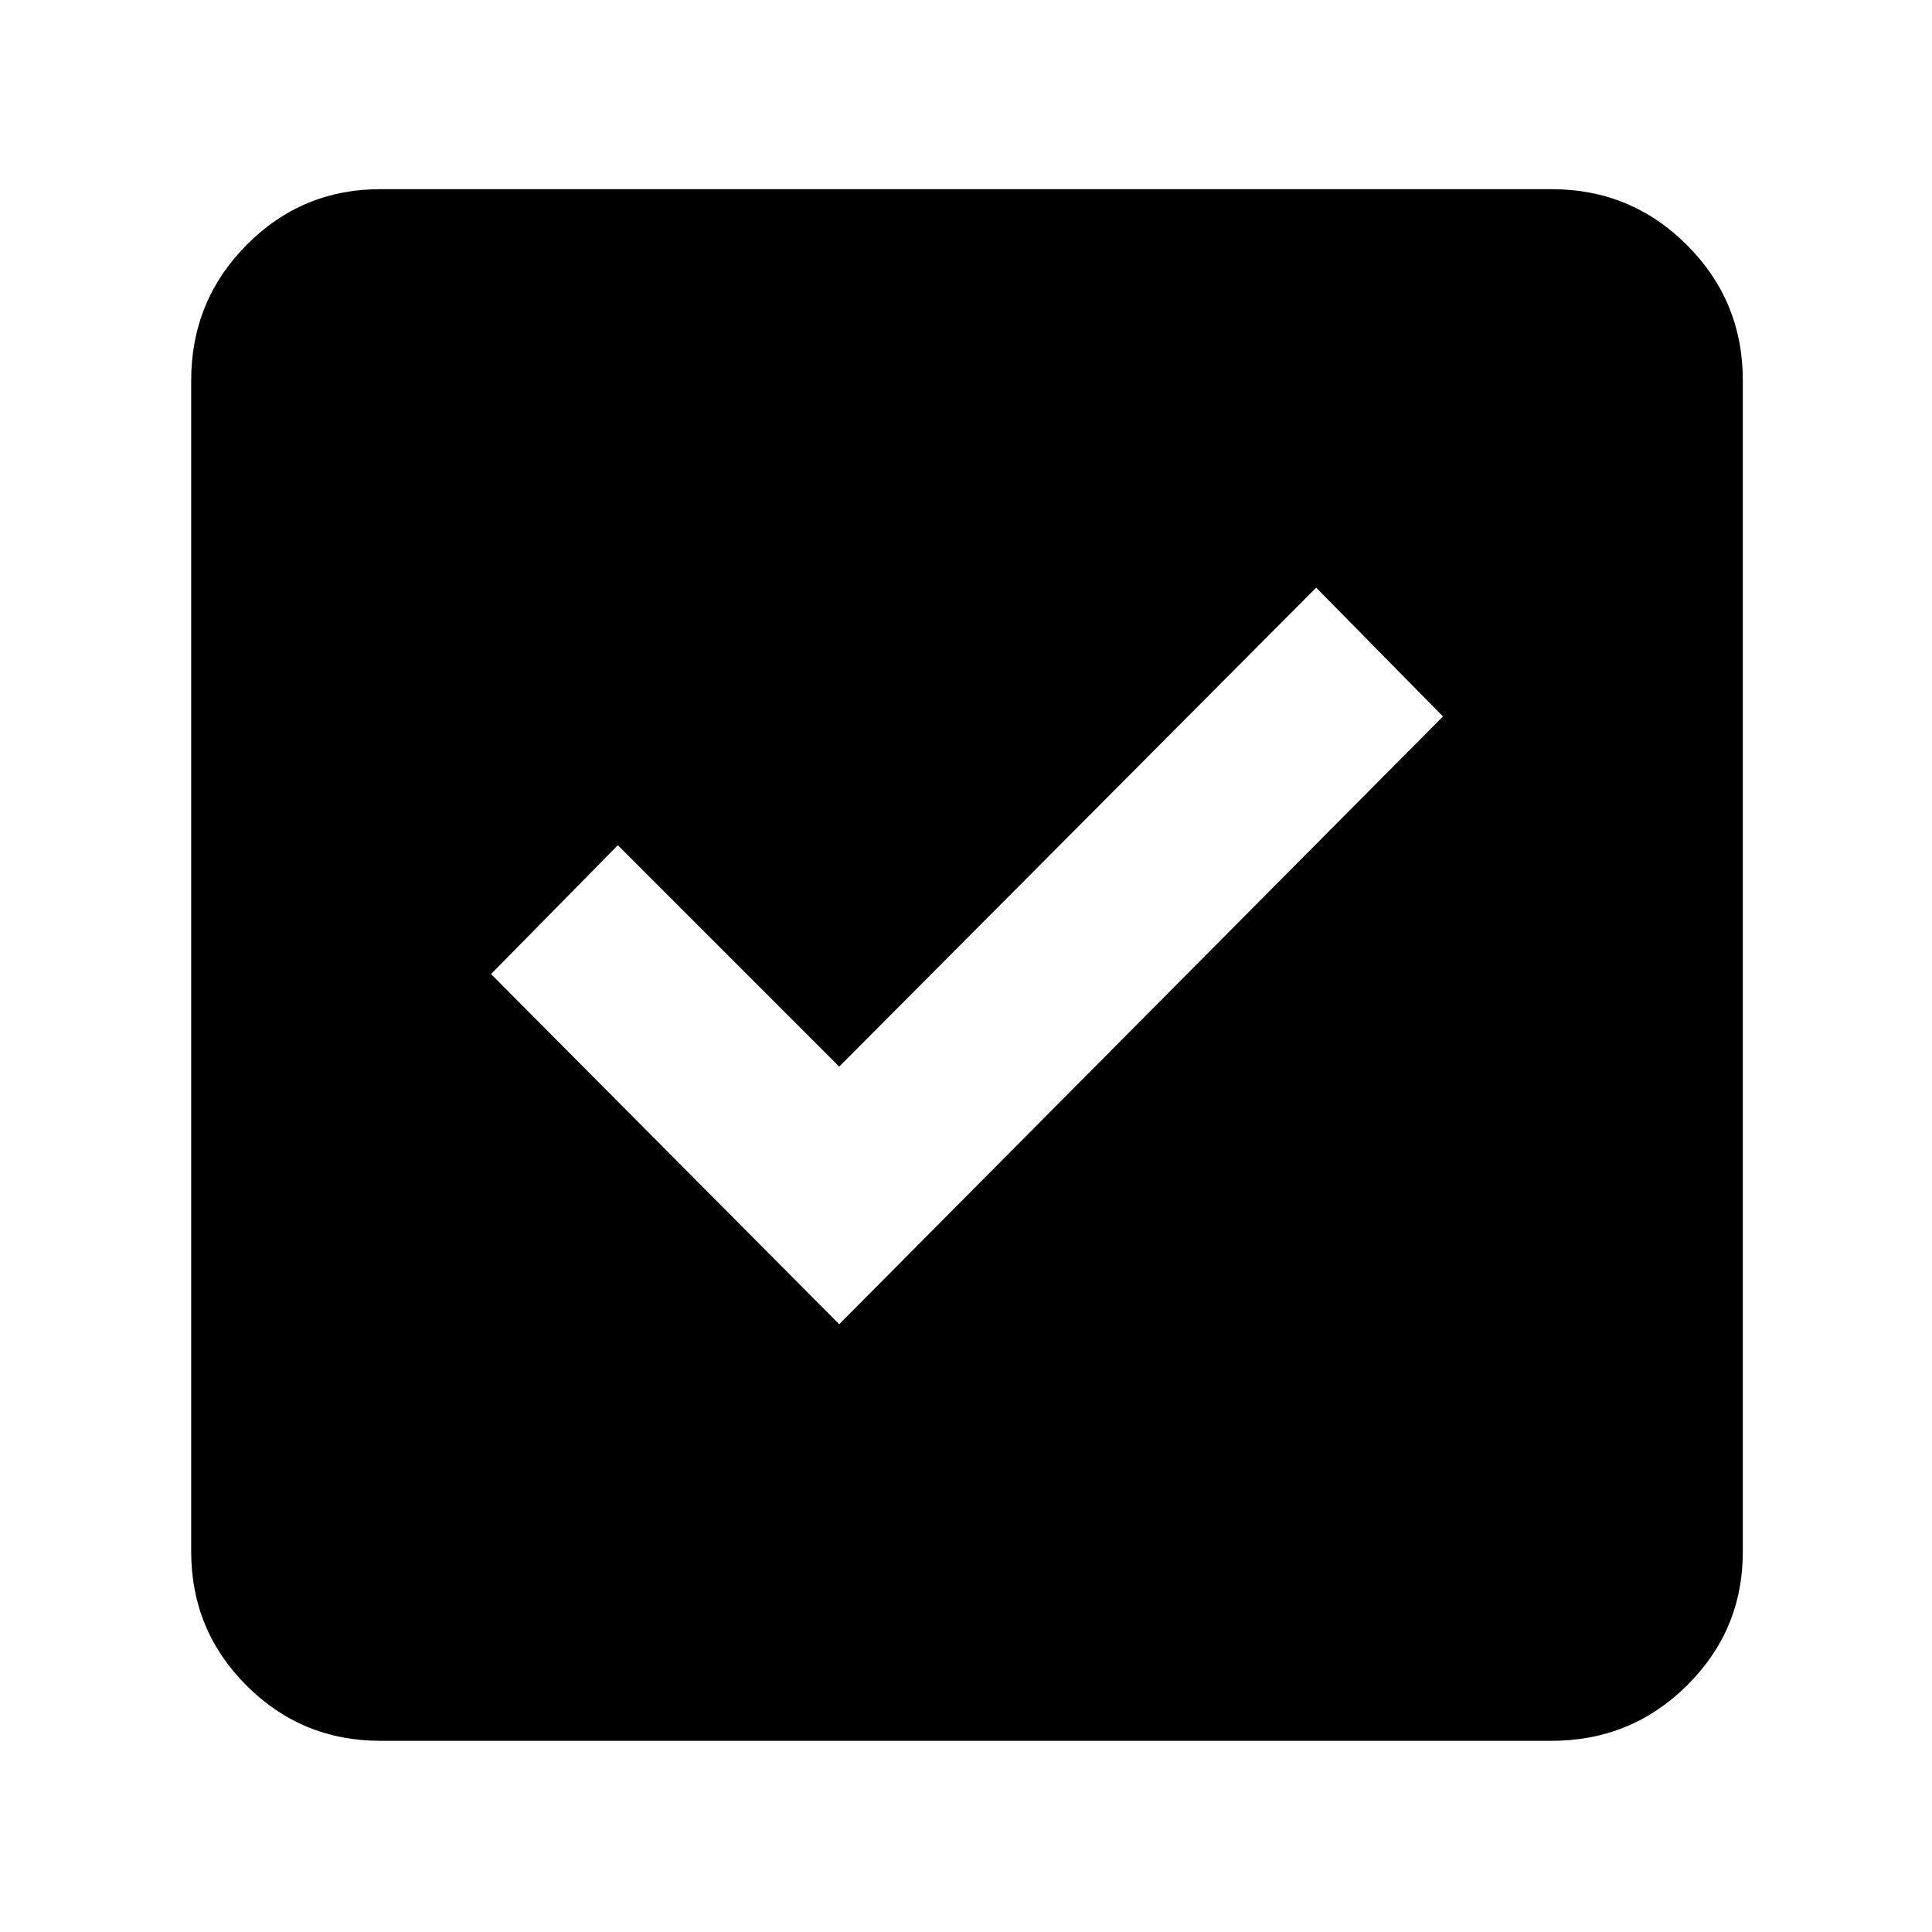
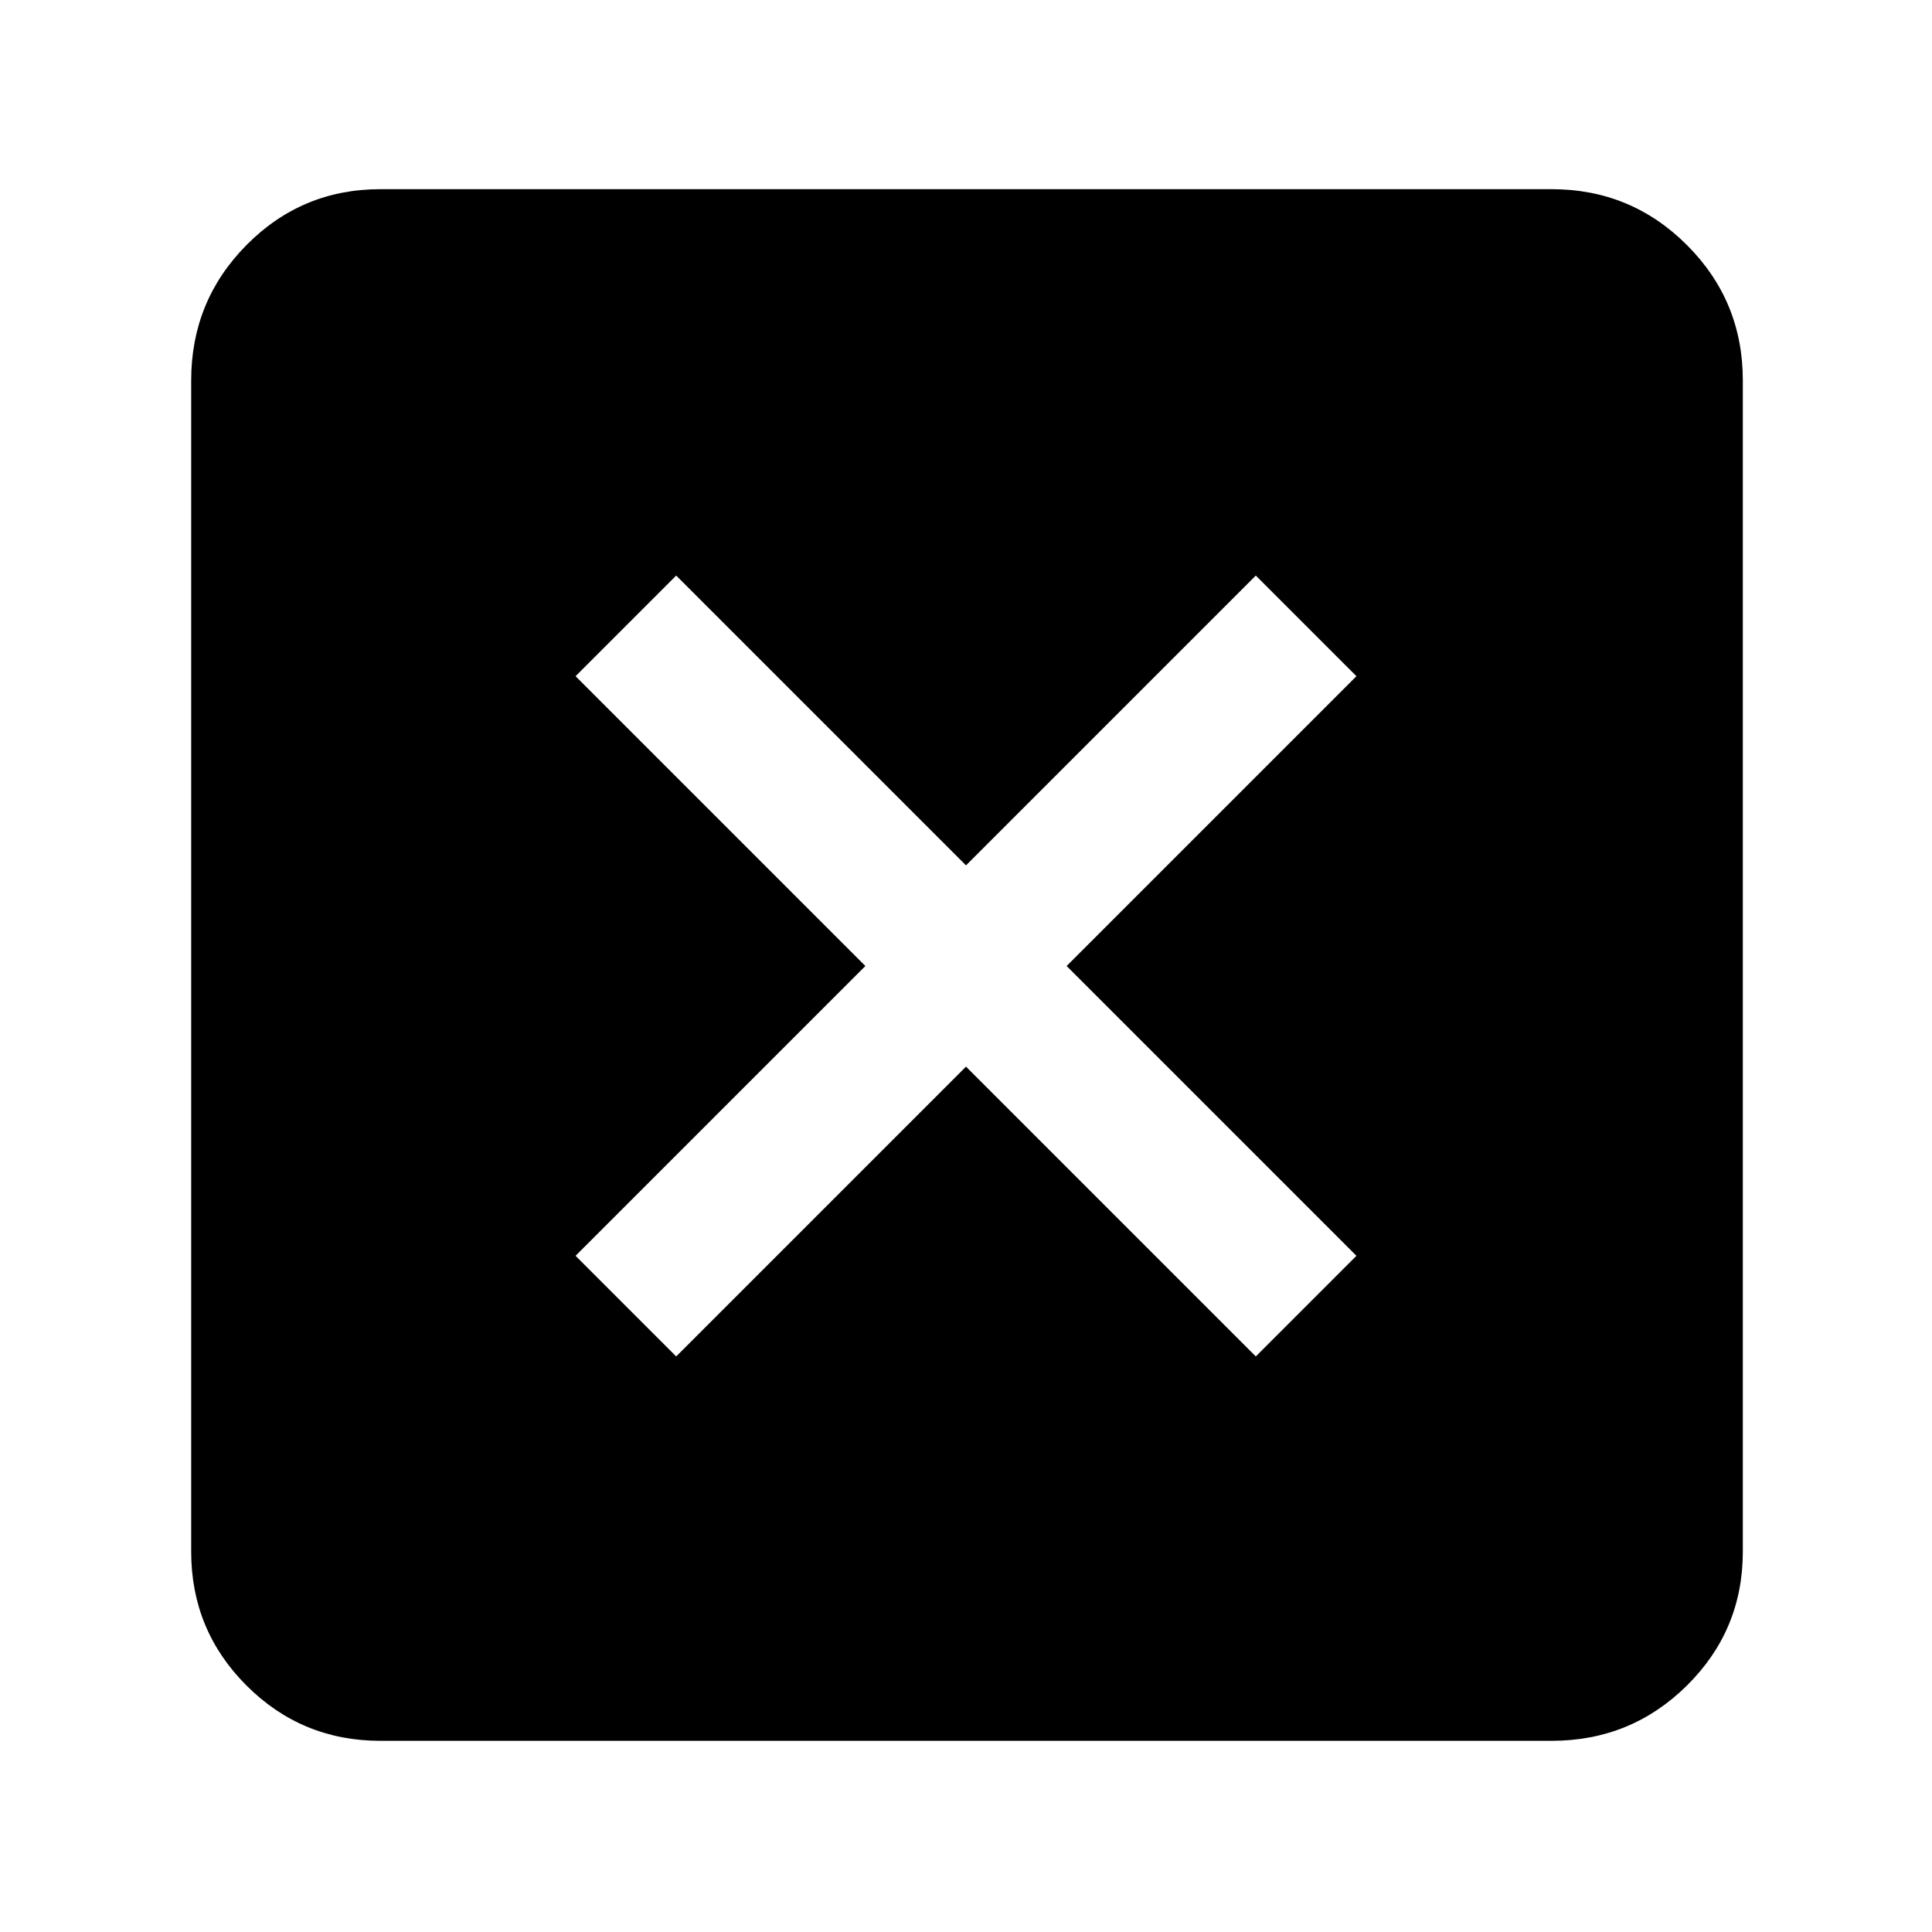
<svg xmlns="http://www.w3.org/2000/svg" height="48" viewBox="0 -960 960 960" width="48">
-   <path d="m417-302 300-302-63-64-237 238-110-110-63 64 173 174ZM189-95q-39.05 0-66.525-27.475Q95-149.95 95-189v-582q0-39.463 27.475-67.231Q149.95-866 189-866h582q39.463 0 67.231 27.769Q866-810.463 866-771v582q0 39.05-27.769 66.525Q810.463-95 771-95H189Z" />
+   <path d="m336-286 144-144 144 144 50-50-144-144 144-144-50-50-144 144-144-144-50 50 144 144-144 144 50 50ZM189-95q-39.05 0-66.525-27.475Q95-149.95 95-189v-582q0-39.463 27.475-67.231Q149.95-866 189-866h582q39.463 0 67.231 27.769Q866-810.463 866-771v582q0 39.05-27.769 66.525Q810.463-95 771-95H189Z" />
</svg>
